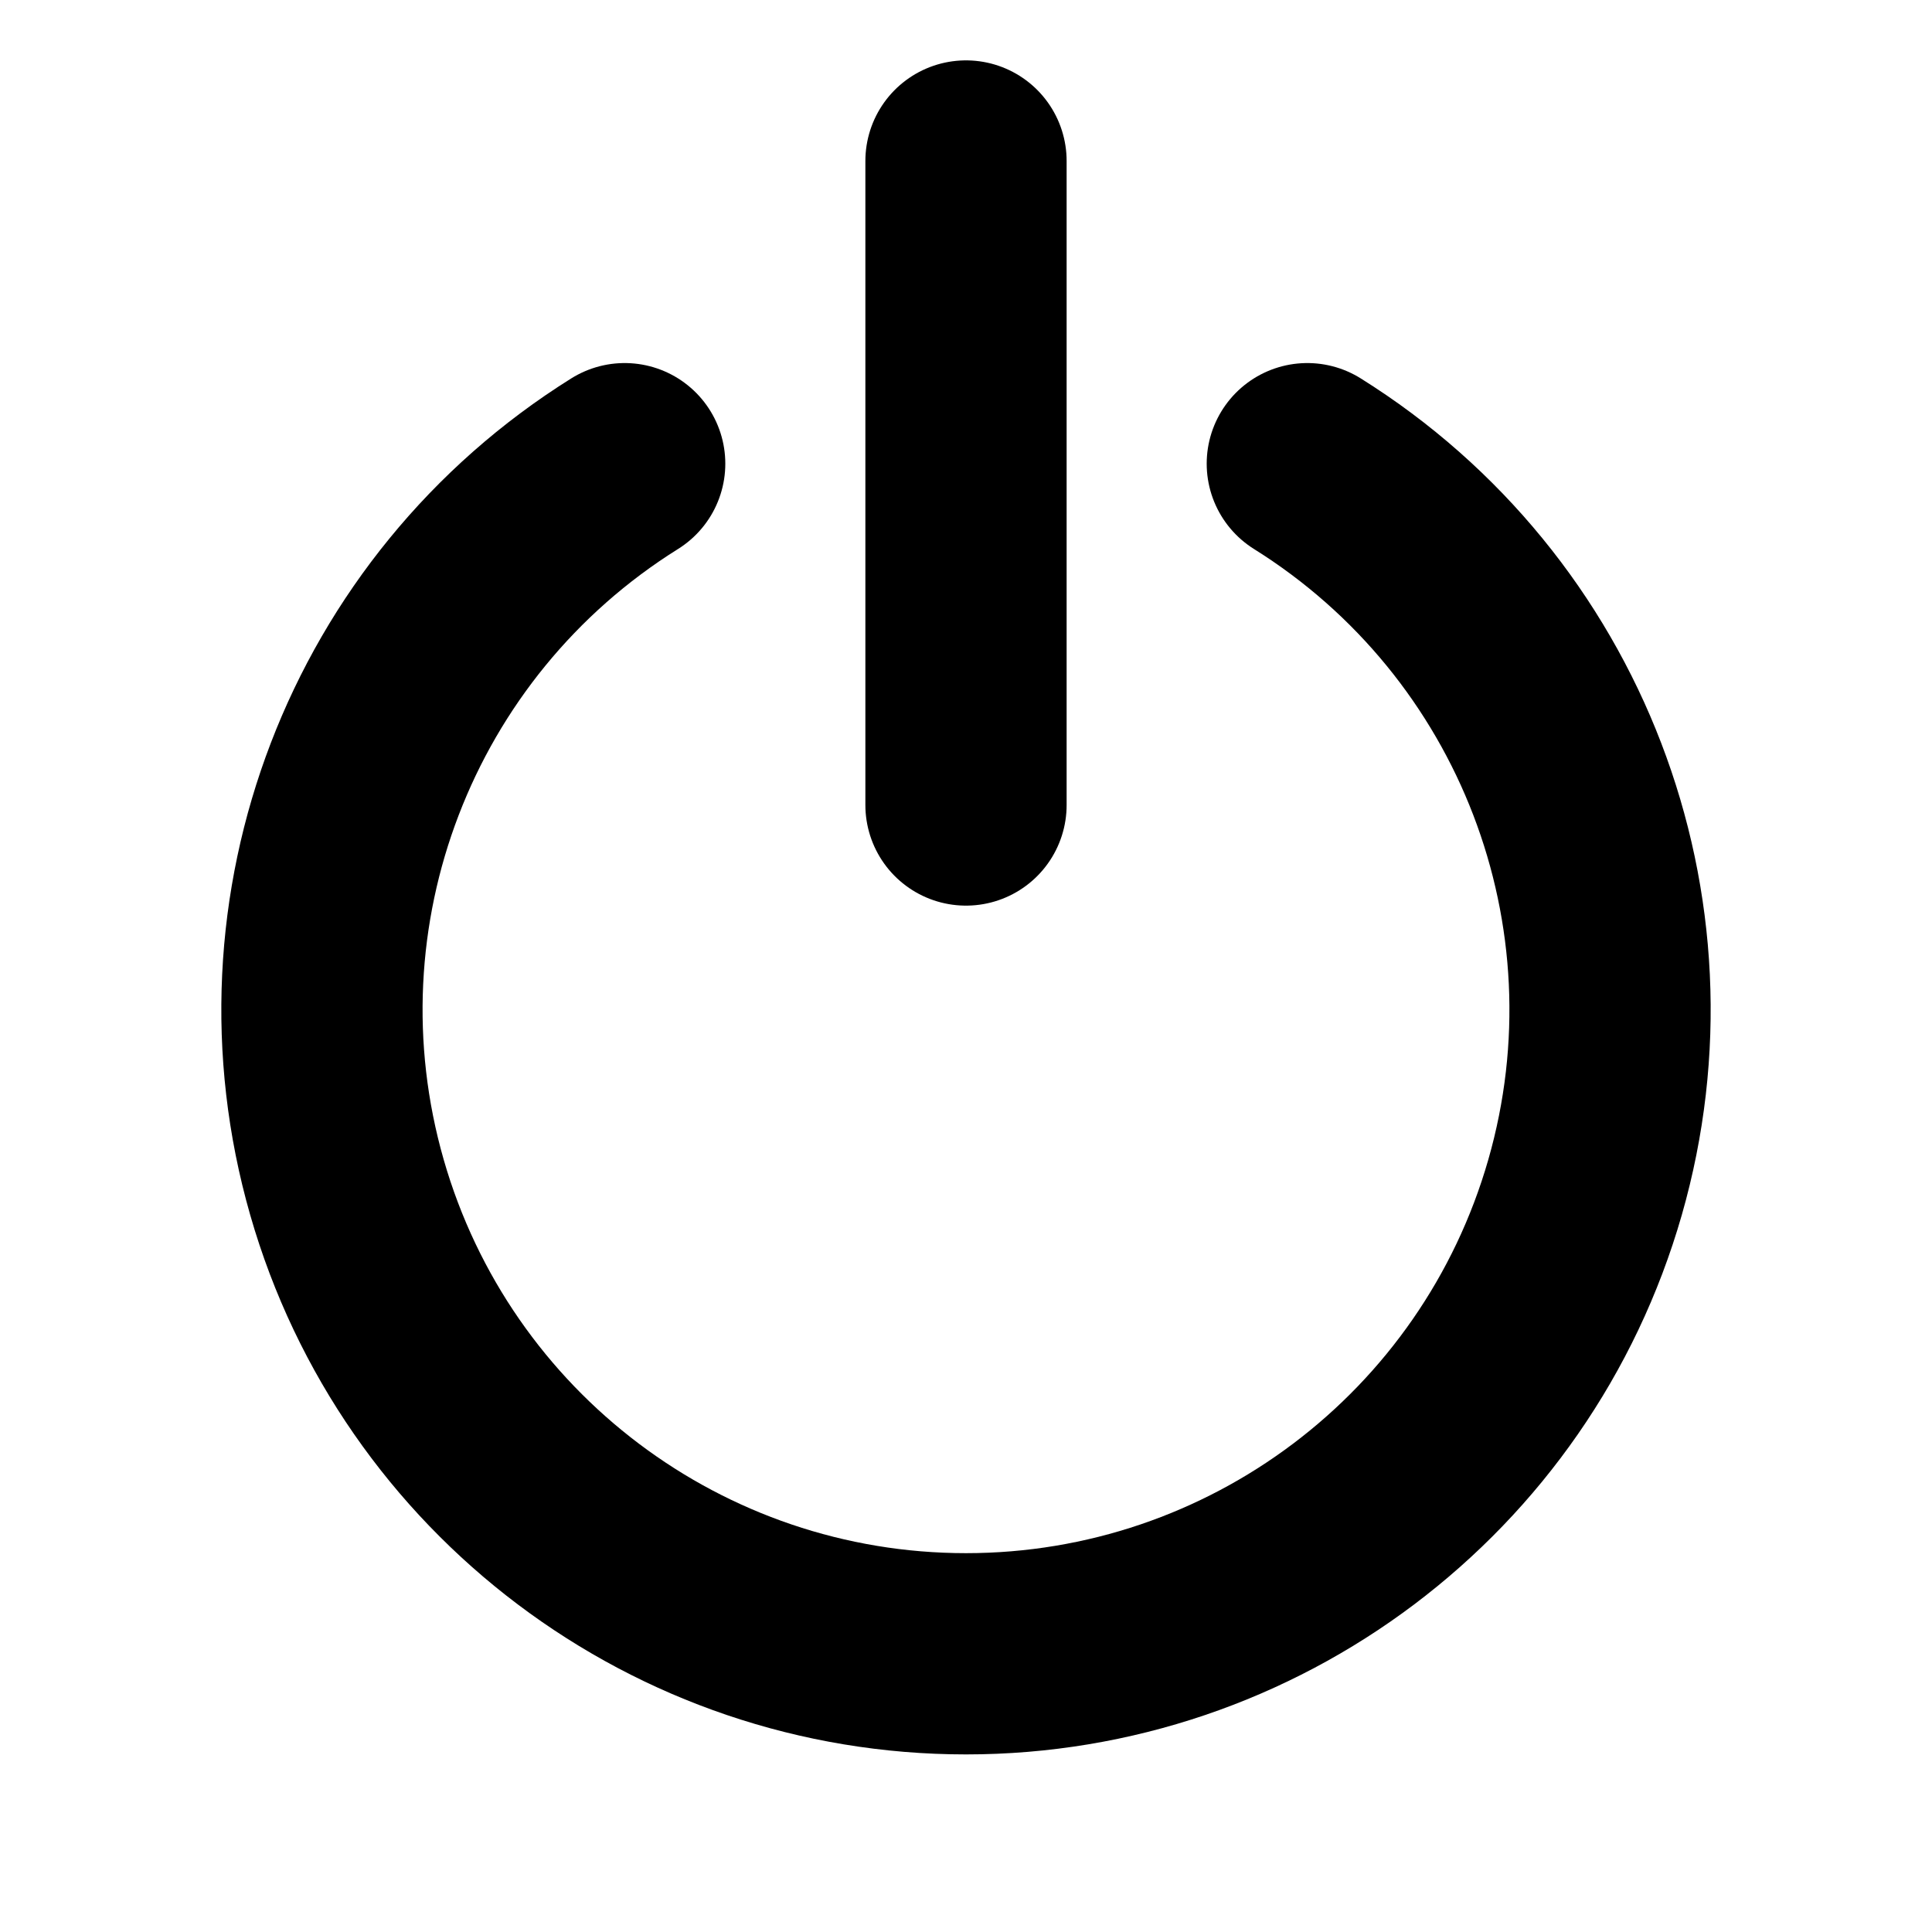
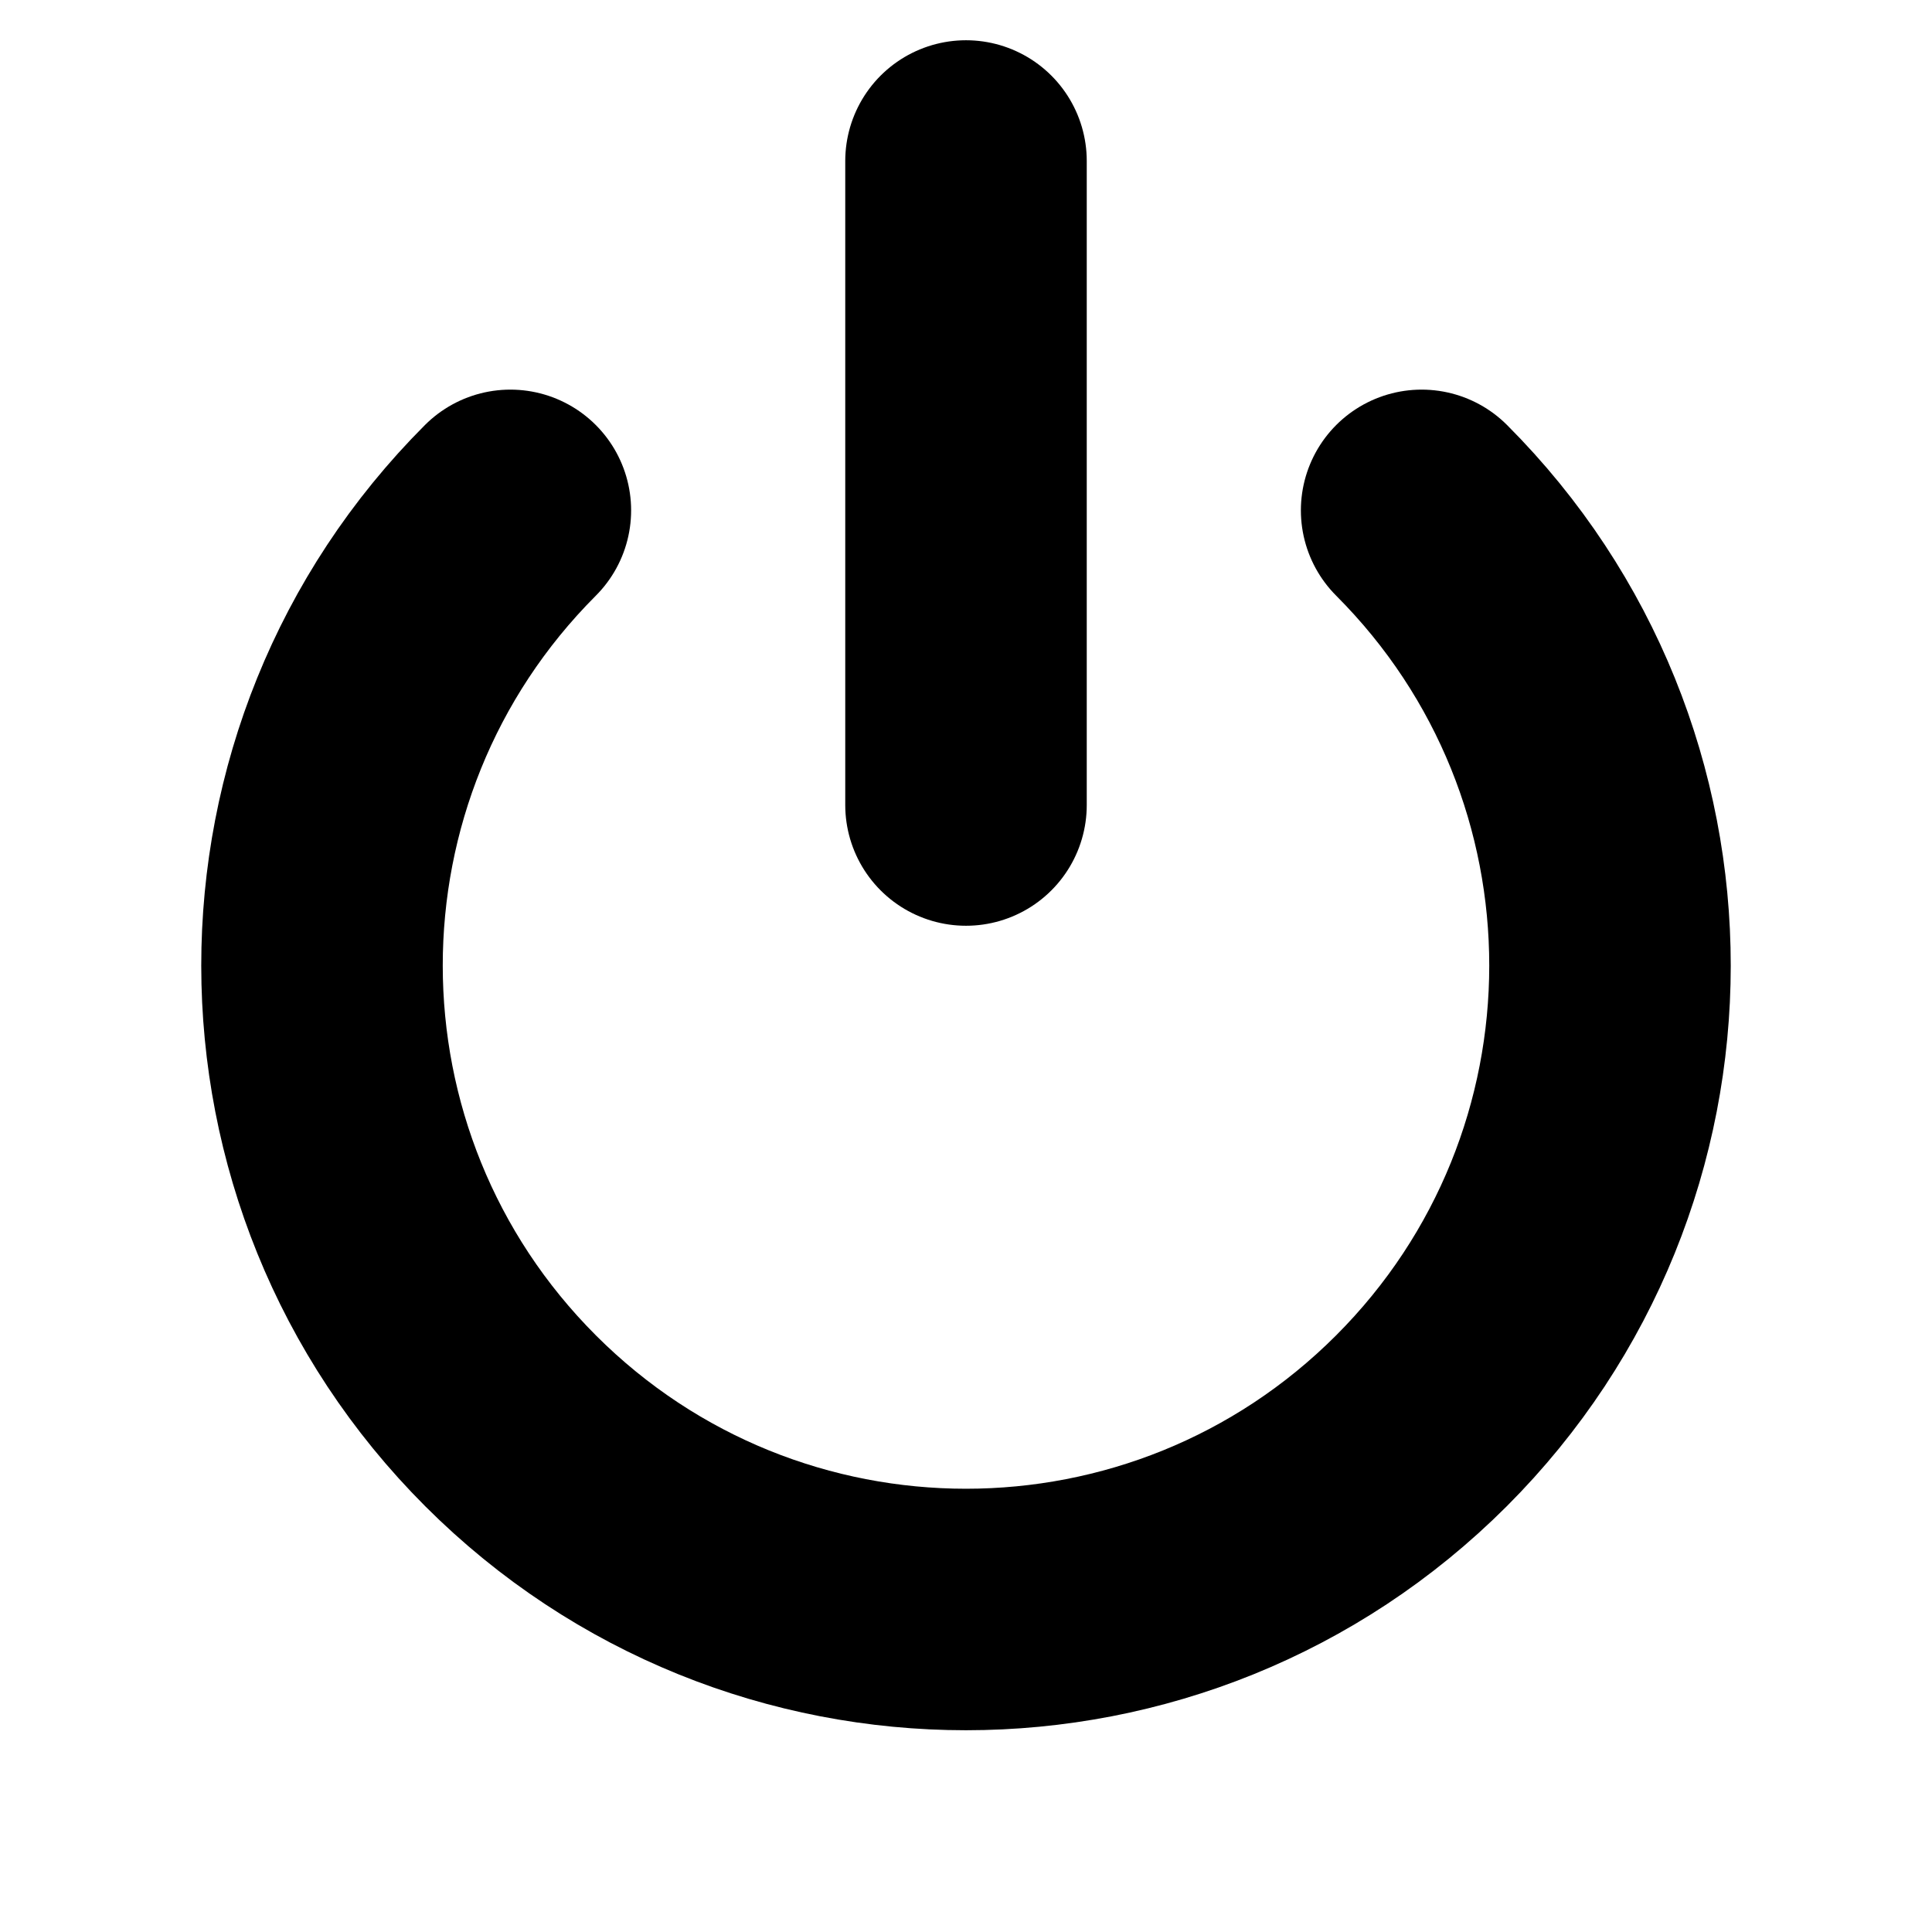
- <svg xmlns="http://www.w3.org/2000/svg" viewBox="0 0 24 24" width="18" height="18" fill="none" stroke="currentColor" stroke-width="2.5" stroke-linecap="round">
-   <path d="M12 2v8" />
-   <path d="M16.24 5.76a8 8 0 1 1-8.48 0" />
+ <svg xmlns="http://www.w3.org/2000/svg" viewBox="0 0 24 24" fill="none" version="1.1" id="svg2">
+   <defs id="defs2" />
+   <path d="M12 2v8" stroke="currentColor" stroke-width="2" stroke-linecap="round" id="path1" style="stroke-width:3;stroke-dasharray:none" />
+   <path d="M17.66 6.34A8 8 0 1 1 6.34 6.34" stroke="currentColor" stroke-width="2" stroke-linecap="round" id="path2" style="stroke-width:3;stroke-dasharray:none" />
</svg>
